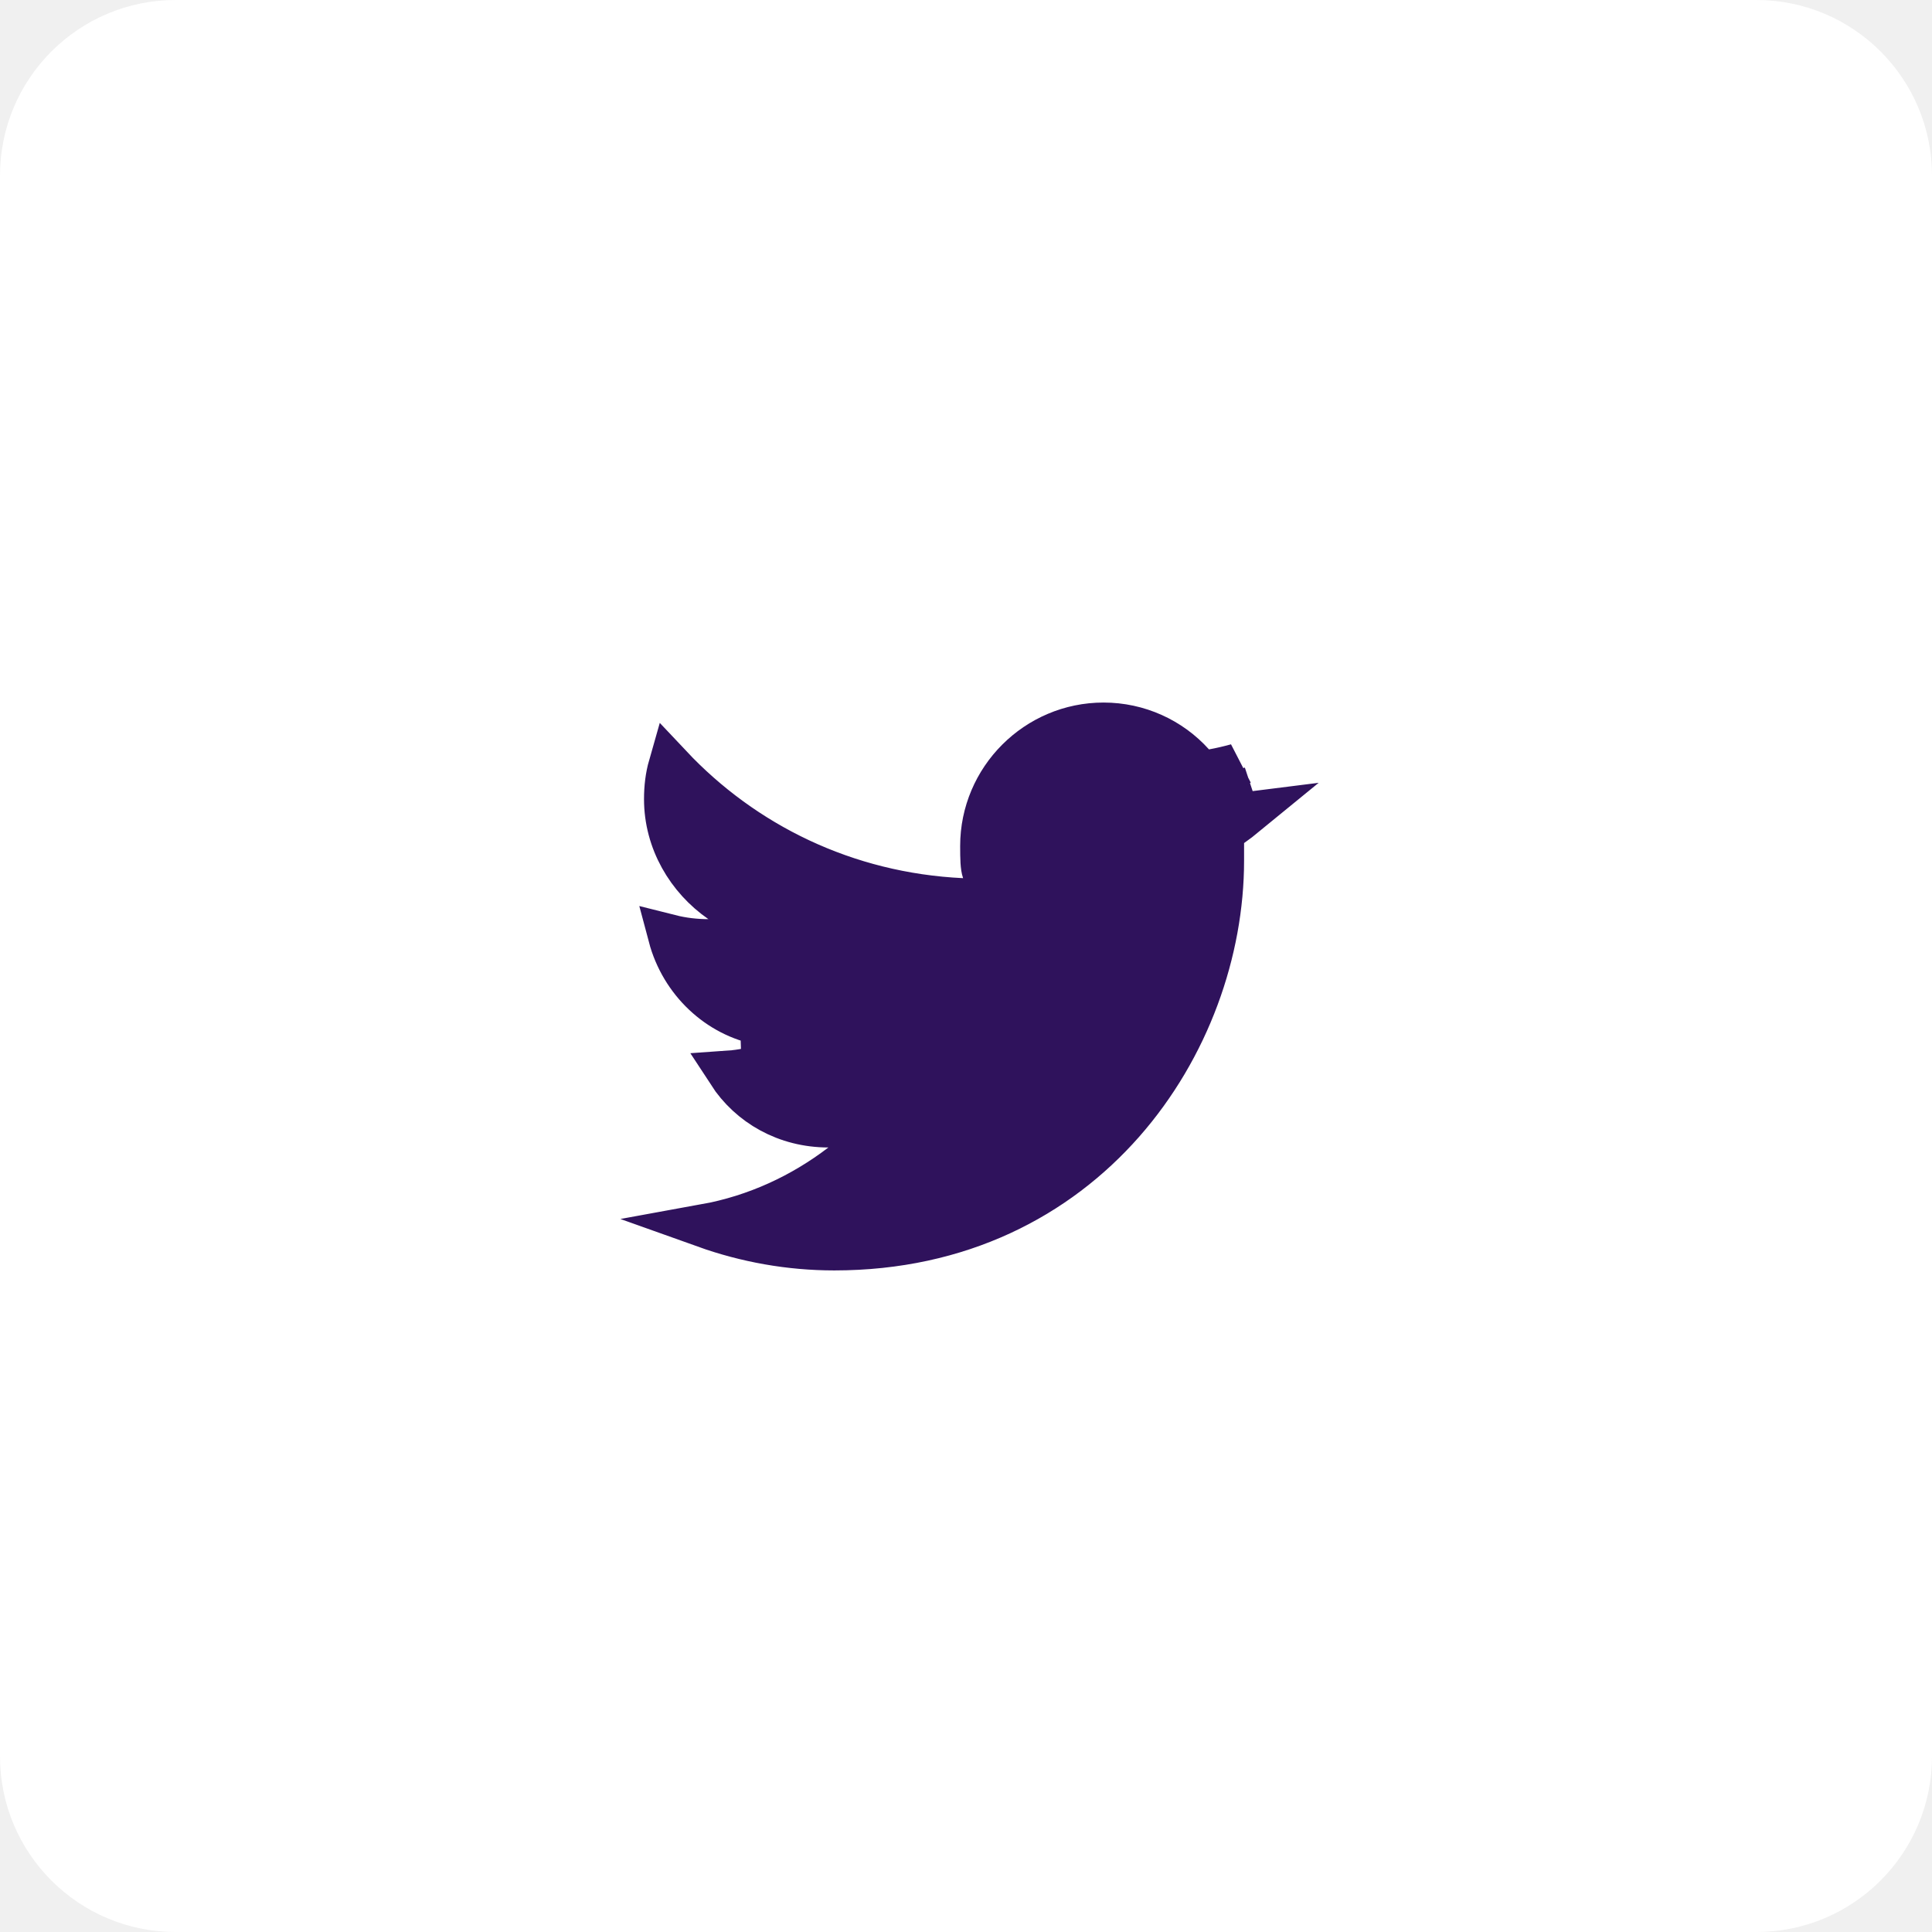
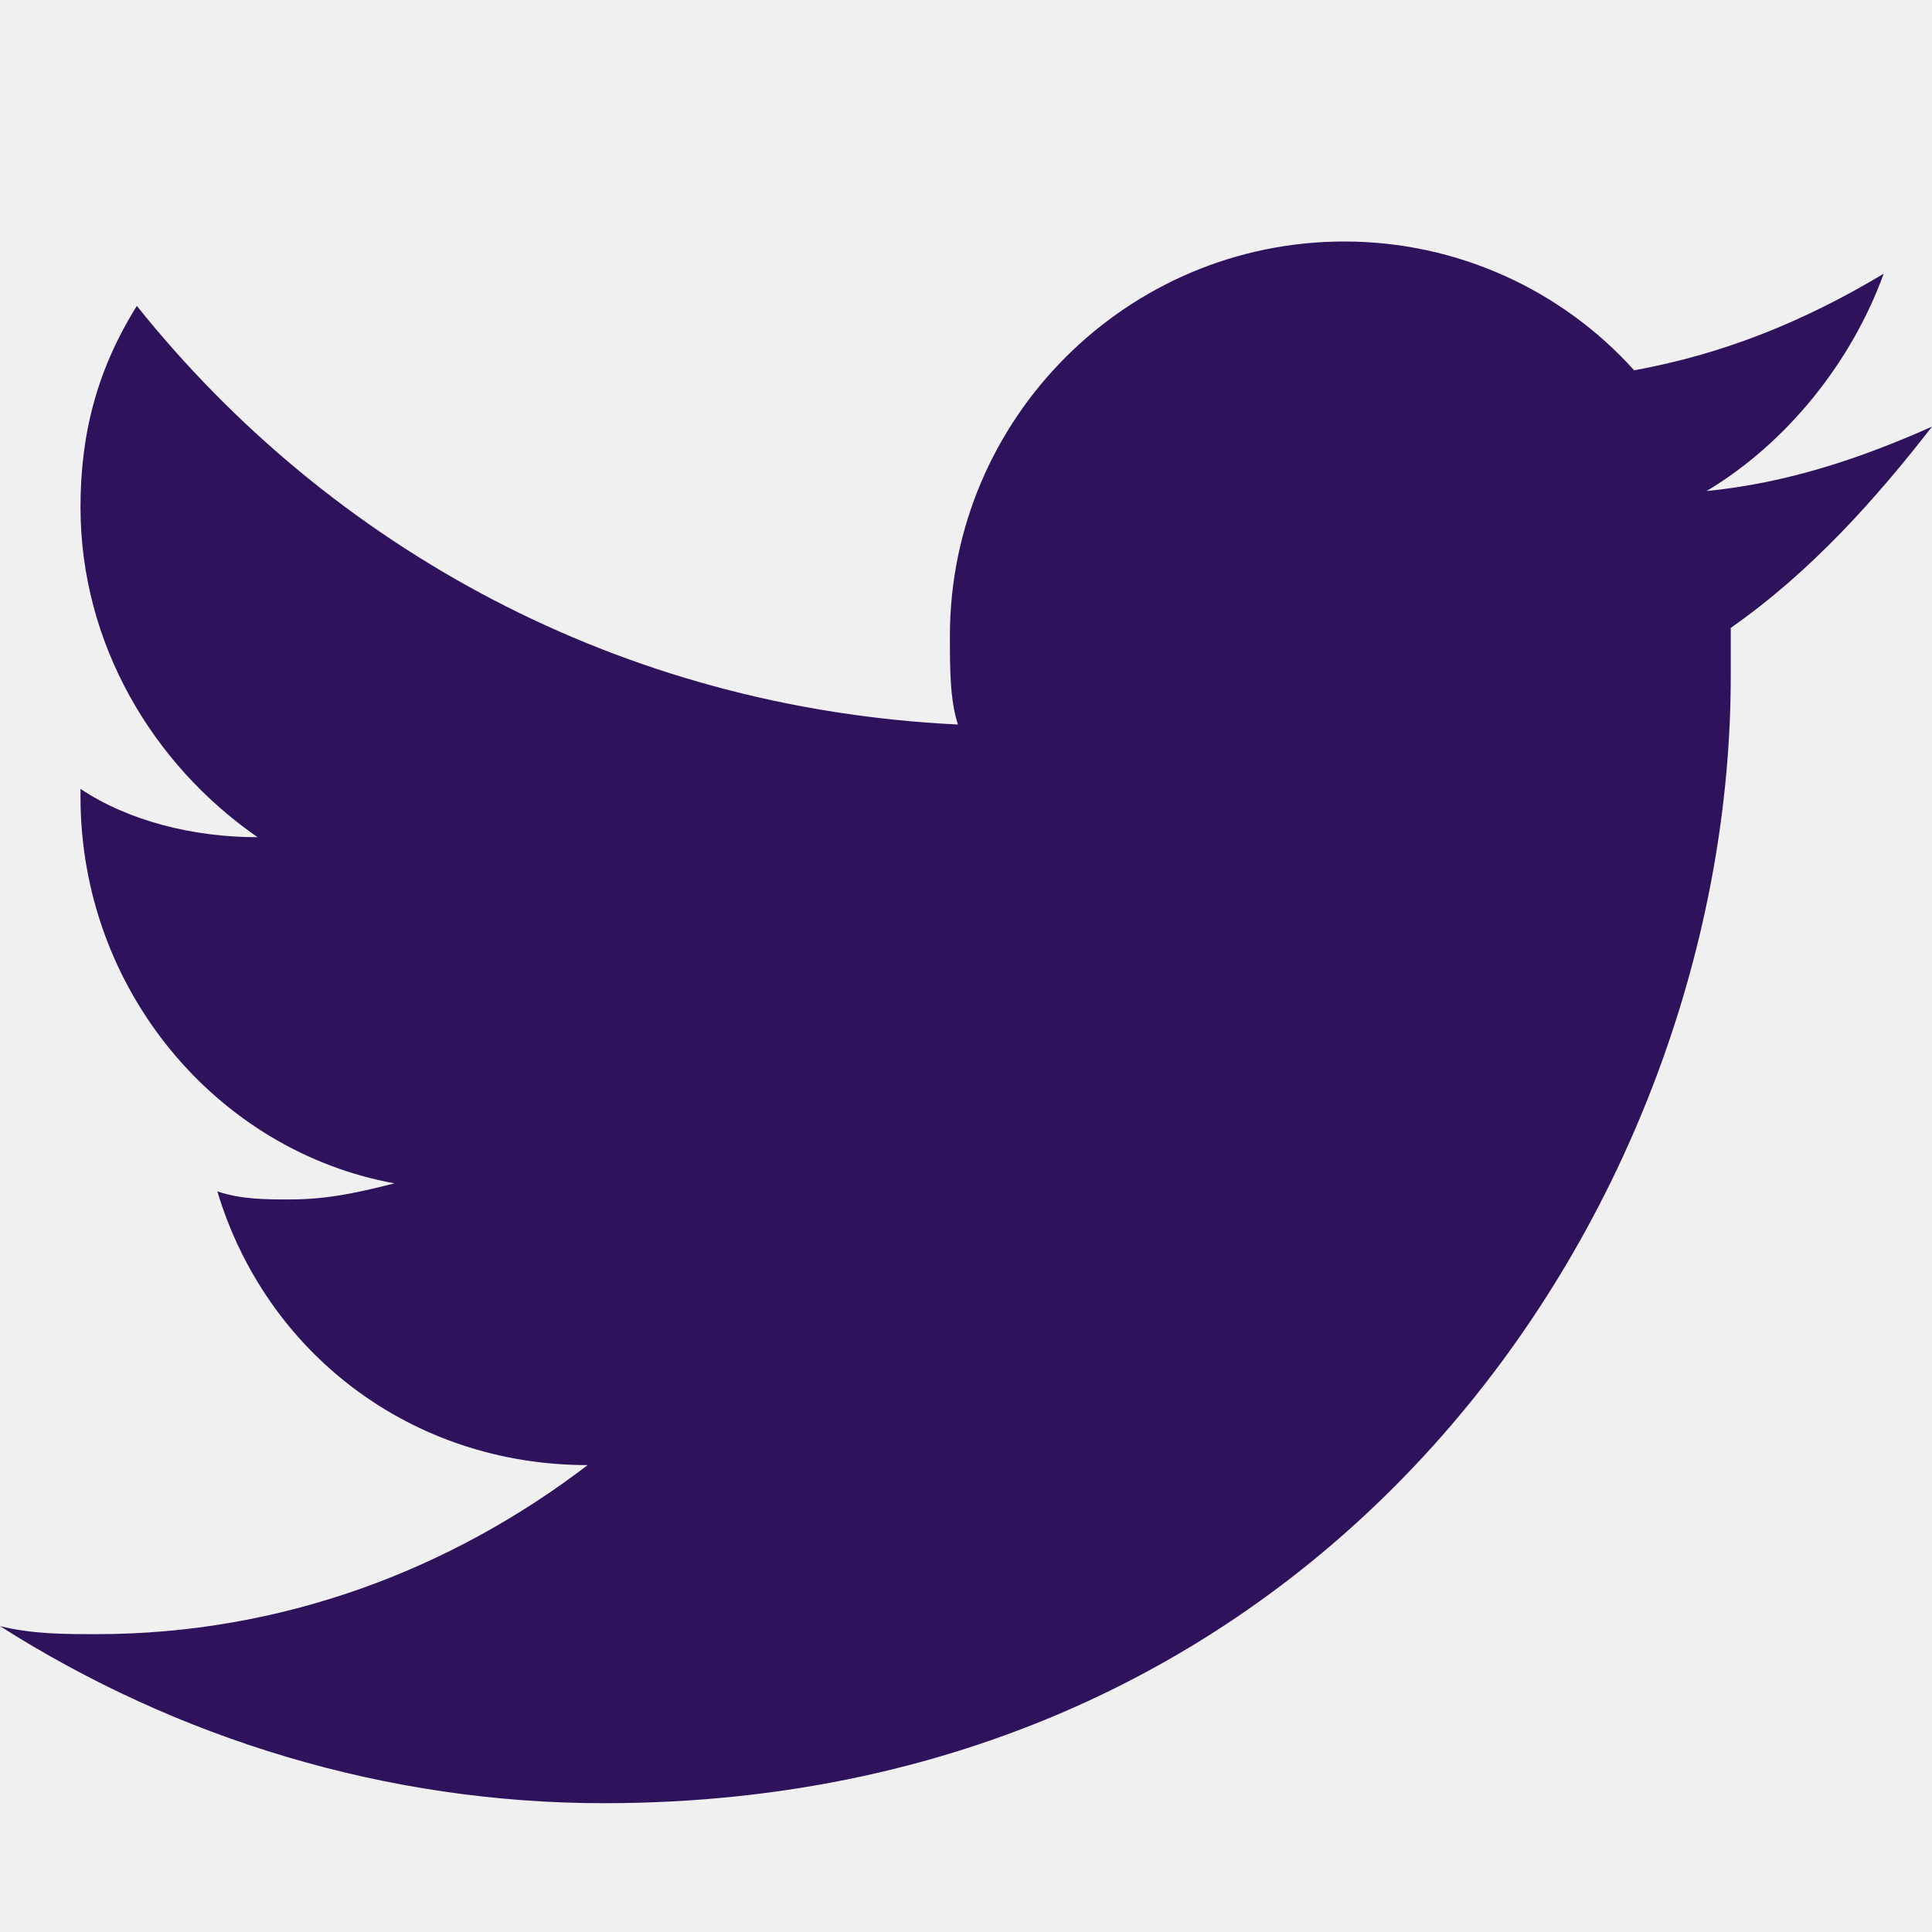
- <svg xmlns="http://www.w3.org/2000/svg" width="44" height="44" viewBox="0 0 44 44" fill="none">
-   <rect width="44" height="44" rx="4" fill="#fff" />
-   <path d="M28.183 18.564C28.247 18.558 28.31 18.55 28.373 18.542C28.267 18.629 28.159 18.712 28.047 18.79L27.833 18.94V19.2V19.201V19.202V19.202V19.203V19.204V19.205V19.206V19.206V19.207V19.208V19.209V19.209V19.21V19.211V19.212V19.212V19.213V19.214V19.215V19.216V19.216V19.217V19.218V19.219V19.22V19.22V19.221V19.222V19.223V19.223V19.224V19.225V19.226V19.227V19.227V19.228V19.229V19.23V19.23V19.231V19.232V19.233V19.234V19.234V19.235V19.236V19.237V19.238V19.238V19.239V19.24V19.241V19.241V19.242V19.243V19.244V19.244V19.245V19.246V19.247V19.248V19.248V19.249V19.25V19.251V19.252V19.252V19.253V19.254V19.255V19.256V19.256V19.257V19.258V19.259V19.259V19.26V19.261V19.262V19.262V19.263V19.264V19.265V19.266V19.266V19.267V19.268V19.269V19.27V19.27V19.271V19.272V19.273V19.273V19.274V19.275V19.276V19.277V19.277V19.278V19.279V19.28V19.28V19.281V19.282V19.283V19.284V19.284V19.285V19.286V19.287V19.288V19.288V19.289V19.29V19.291V19.291V19.292V19.293V19.294V19.294V19.295V19.296V19.297V19.298V19.298V19.299V19.3V19.301V19.302V19.302V19.303V19.304V19.305V19.305V19.306V19.307V19.308V19.309V19.309V19.31V19.311V19.312V19.312V19.313V19.314V19.315V19.316V19.316V19.317V19.318V19.319V19.32V19.32V19.321V19.322V19.323V19.323V19.324V19.325V19.326V19.327V19.327V19.328V19.329V19.33V19.331V19.331V19.332V19.333V19.334V19.334V19.335V19.336V19.337V19.337V19.338V19.339V19.34V19.341V19.341V19.342V19.343V19.344V19.345V19.345V19.346V19.347V19.348V19.348V19.349V19.35V19.351V19.352V19.352V19.353V19.354V19.355V19.355V19.356V19.357V19.358V19.359V19.359V19.36V19.361V19.362V19.363V19.363V19.364V19.365V19.366V19.366V19.367V19.368V19.369V19.369V19.37V19.371V19.372V19.373V19.373V19.374V19.375V19.376V19.377V19.377V19.378V19.379V19.38V19.381V19.381V19.382V19.383V19.384V19.384V19.385V19.386V19.387V19.387V19.388V19.389V19.39V19.391V19.391V19.392V19.393V19.394V19.395V19.395V19.396V19.397V19.398V19.398V19.399V19.4V19.401V19.402V19.402V19.403V19.404V19.405V19.405V19.406V19.407V19.408V19.409V19.409V19.41V19.411V19.412V19.413V19.413V19.414V19.415V19.416V19.416V19.417V19.418V19.419V19.419V19.42V19.421V19.422V19.423V19.423V19.424V19.425V19.426V19.427V19.427V19.428V19.429V19.43V19.43V19.431V19.432V19.433V19.434V19.434V19.435V19.436V19.437V19.438V19.438V19.439V19.44V19.441V19.441V19.442V19.443V19.444V19.445V19.445V19.446V19.447V19.448V19.448V19.449V19.45V19.451V19.452V19.452V19.453V19.454V19.455V19.456V19.456V19.457V19.458V19.459V19.459V19.46V19.461V19.462V19.462V19.463V19.464V19.465V19.466V19.466V19.467V19.468V19.469V19.47V19.47V19.471V19.472V19.473V19.473V19.474V19.475V19.476V19.477V19.477V19.478V19.479V19.48V19.48V19.481V19.482V19.483V19.484V19.484V19.485V19.486V19.487V19.488V19.488V19.489V19.49V19.491V19.491V19.492V19.493V19.494V19.494V19.495V19.496V19.497V19.498V19.498V19.499V19.5V19.501V19.502V19.502V19.503V19.504V19.505V19.506V19.506V19.507V19.508V19.509V19.509V19.51V19.511V19.512V19.512V19.513V19.514V19.515V19.516V19.516V19.517V19.518V19.519V19.52V19.52V19.521V19.522V19.523V19.523V19.524V19.525V19.526V19.527V19.527V19.528V19.529V19.53V19.53V19.531V19.532V19.533V19.534V19.534V19.535V19.536V19.537V19.538V19.538V19.539V19.54V19.541V19.541V19.542V19.543V19.544V19.544V19.545V19.546V19.547V19.548V19.548V19.549V19.55V19.551V19.552V19.552V19.553V19.554V19.555V19.555V19.556V19.557V19.558V19.559V19.559V19.56V19.561V19.562V19.562V19.563V19.564V19.565V19.566V19.566V19.567V19.568V19.569V19.57V19.57V19.571V19.572V19.573V19.573V19.574V19.575V19.576V19.577V19.577V19.578V19.579V19.58V19.581V19.581V19.582V19.583V19.584V19.584V19.585V19.586V19.587V19.587V19.588V19.589V19.59V19.591V19.591V19.592V19.593V19.594V19.595V19.595V19.596V19.597V19.598V19.598V19.599V19.6C27.833 23.72 24.732 28.433 19 28.433C17.984 28.433 16.99 28.253 16.058 27.92C17.216 27.71 18.273 27.217 19.17 26.53L20.344 25.633H18.867C17.904 25.633 17.082 25.162 16.604 24.426C16.906 24.405 17.159 24.342 17.375 24.288L17.388 24.285L17.356 23.308C16.359 23.127 15.532 22.348 15.261 21.327C15.546 21.399 15.843 21.433 16.133 21.433H17.734L16.418 20.522C15.672 20.006 15.167 19.152 15.167 18.2C15.167 17.932 15.197 17.685 15.265 17.447C16.931 19.217 19.25 20.373 21.91 20.499L22.638 20.534L22.408 19.842C22.372 19.736 22.367 19.562 22.367 19.267C22.367 17.743 23.61 16.5 25.133 16.5C25.923 16.5 26.655 16.838 27.162 17.401L27.348 17.608L27.623 17.559C27.809 17.525 27.991 17.483 28.17 17.433C28.076 17.509 27.977 17.577 27.876 17.638L28.183 18.564Z" fill="#2F125C" stroke="#2F125C" />
+ <svg xmlns="http://www.w3.org/2000/svg" width="18" height="18" viewBox="0 0 18 18" fill="none">
+   <path d="M18 3.975C17.325 4.275 16.65 4.5 15.9 4.575C16.65 4.125 17.25 3.375 17.55 2.55C16.8 3 16.05 3.3 15.225 3.45C14.55 2.7 13.575 2.25 12.525 2.25C10.5 2.25 8.85 3.9 8.85 5.925C8.85 6.225 8.85 6.525 8.925 6.75C5.775 6.6 3.075 5.1 1.275 2.85C0.9 3.45 0.75 4.05 0.75 4.725C0.75 6 1.425 7.125 2.4 7.8C1.8 7.8 1.2 7.65 0.75 7.35C0.75 7.35 0.75 7.35 0.75 7.425C0.75 9.225 2.025 10.725 3.675 11.025C3.375 11.1 3.075 11.175 2.7 11.175C2.475 11.175 2.25 11.175 2.025 11.1C2.475 12.6 3.825 13.65 5.475 13.65C4.2 14.625 2.625 15.225 0.9 15.225C0.6 15.225 0.3 15.225 0 15.15C1.65 16.2 3.6 16.8 5.625 16.8C12.45 16.8 16.125 11.175 16.125 6.3C16.125 6.15 16.125 6 16.125 5.85C16.875 5.325 17.475 4.65 18 3.975Z" fill="#2F125C" />
</svg>
